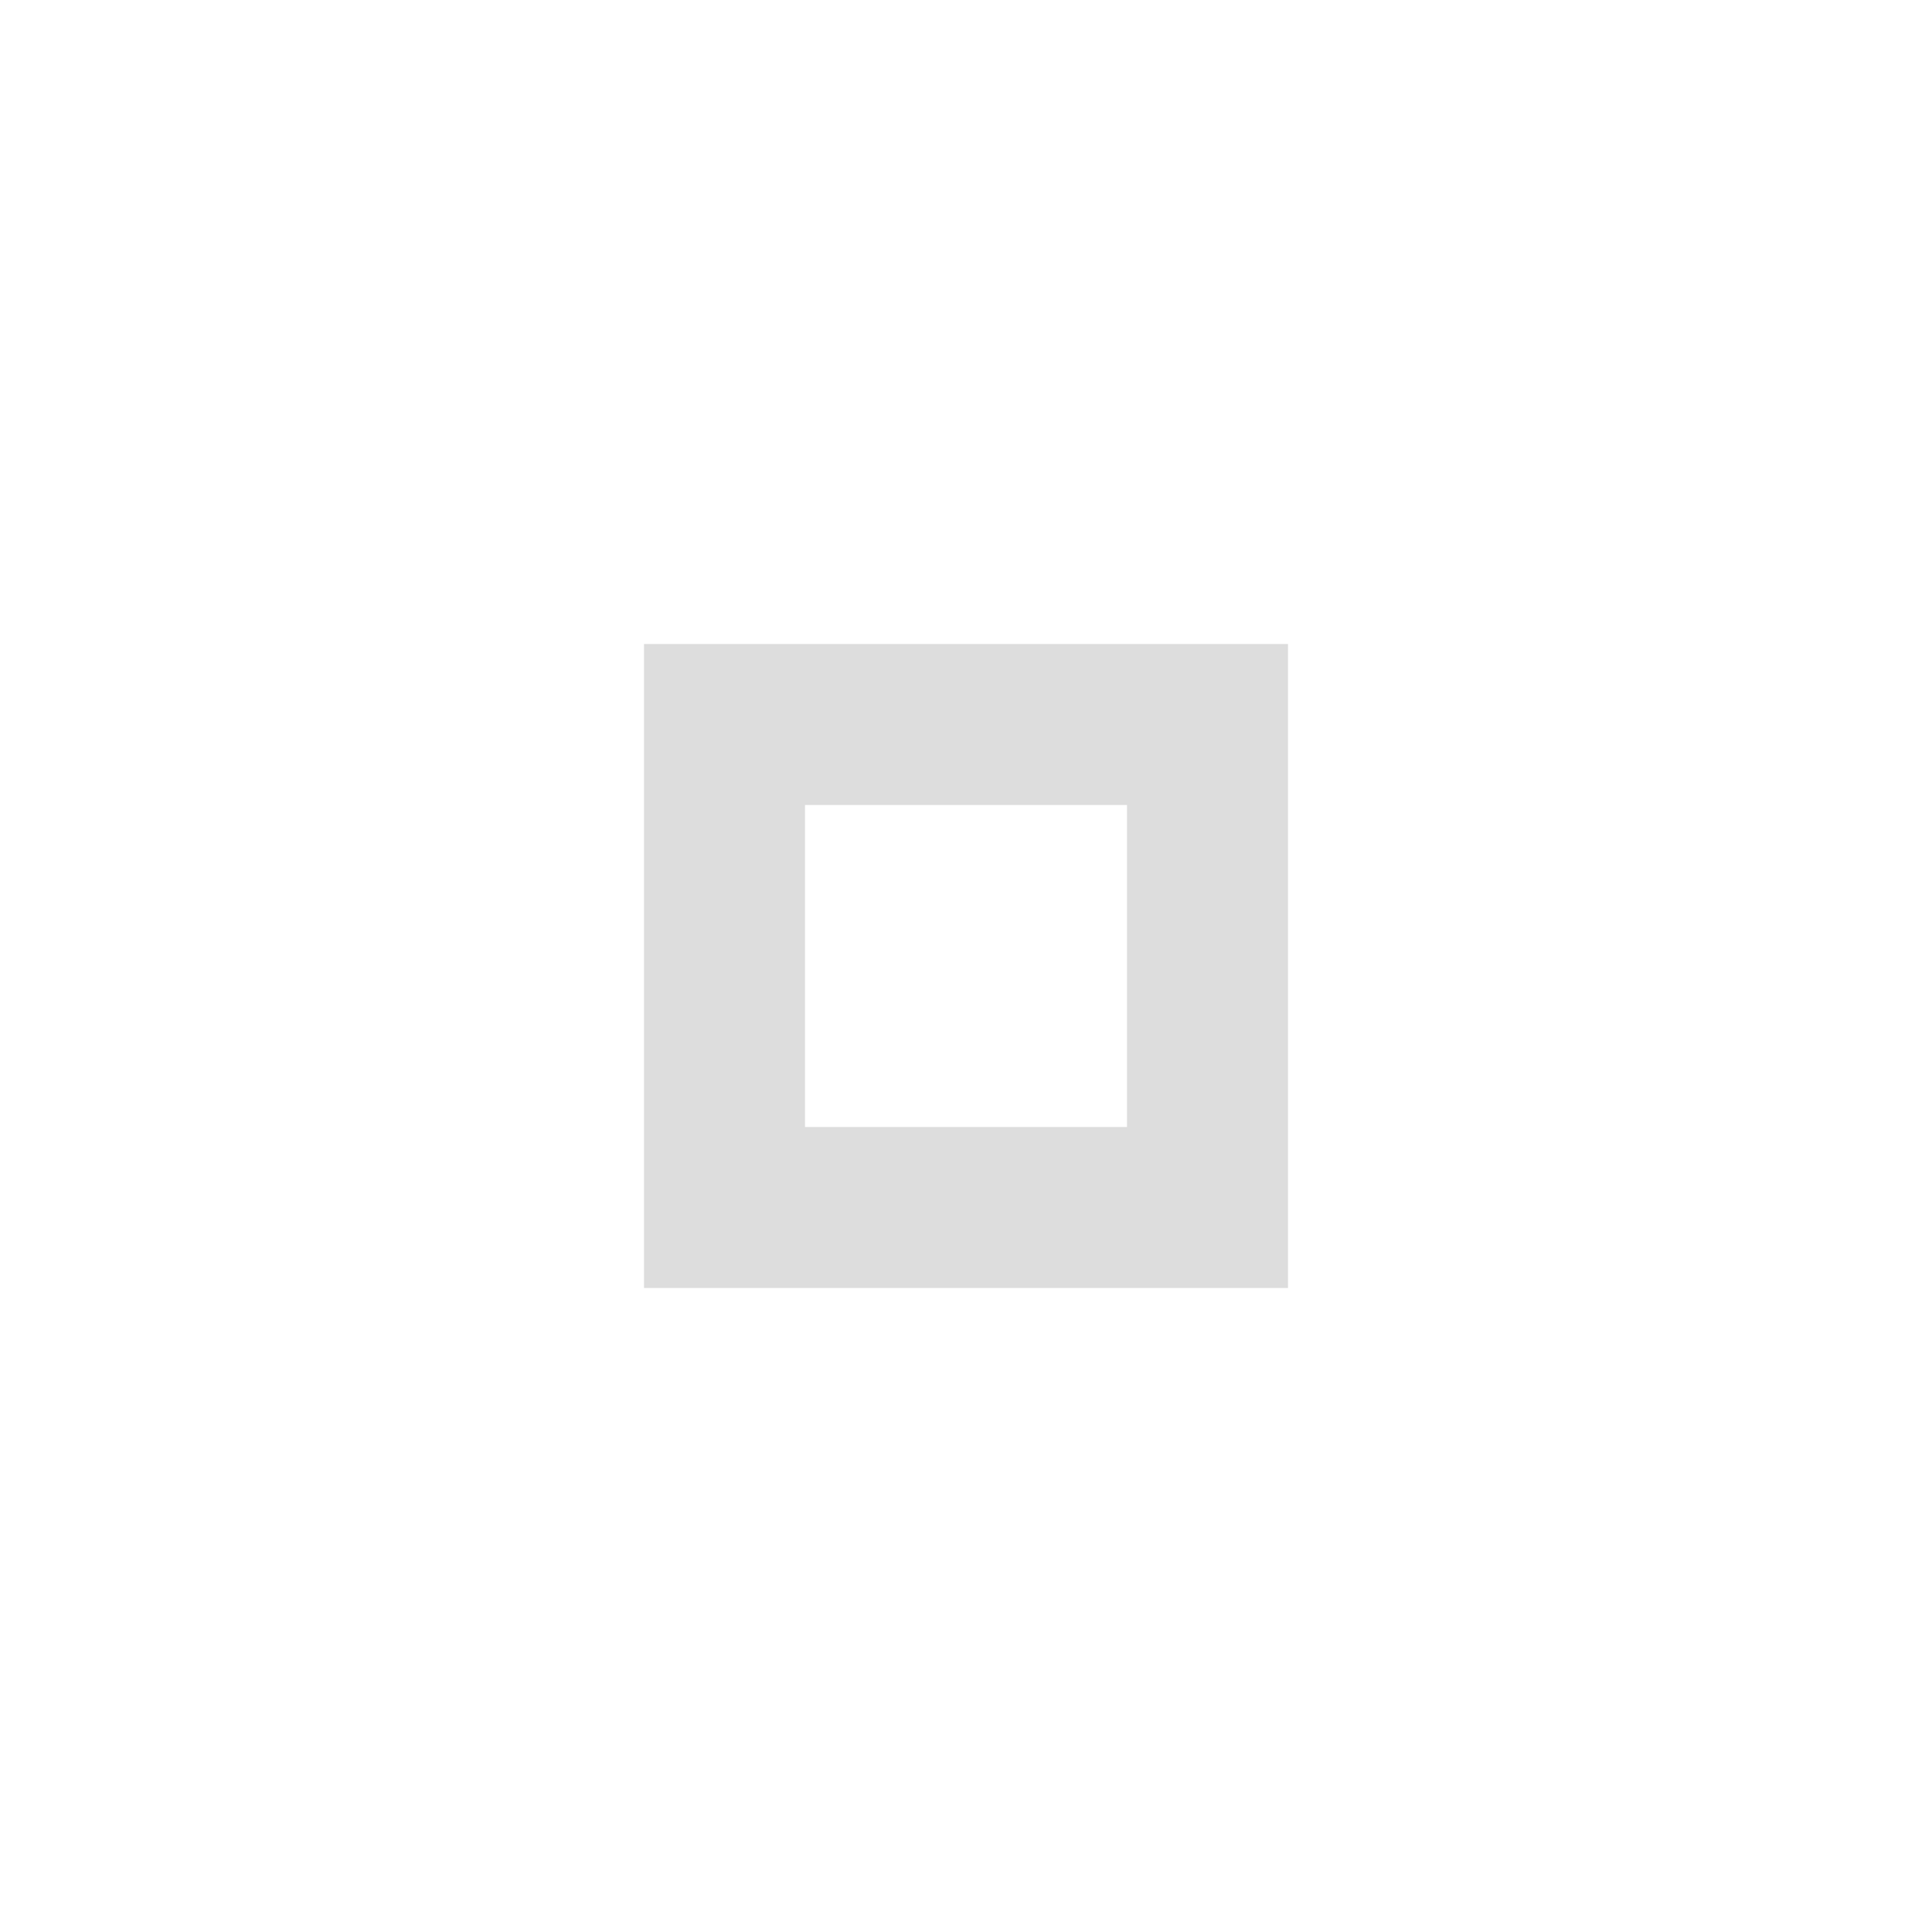
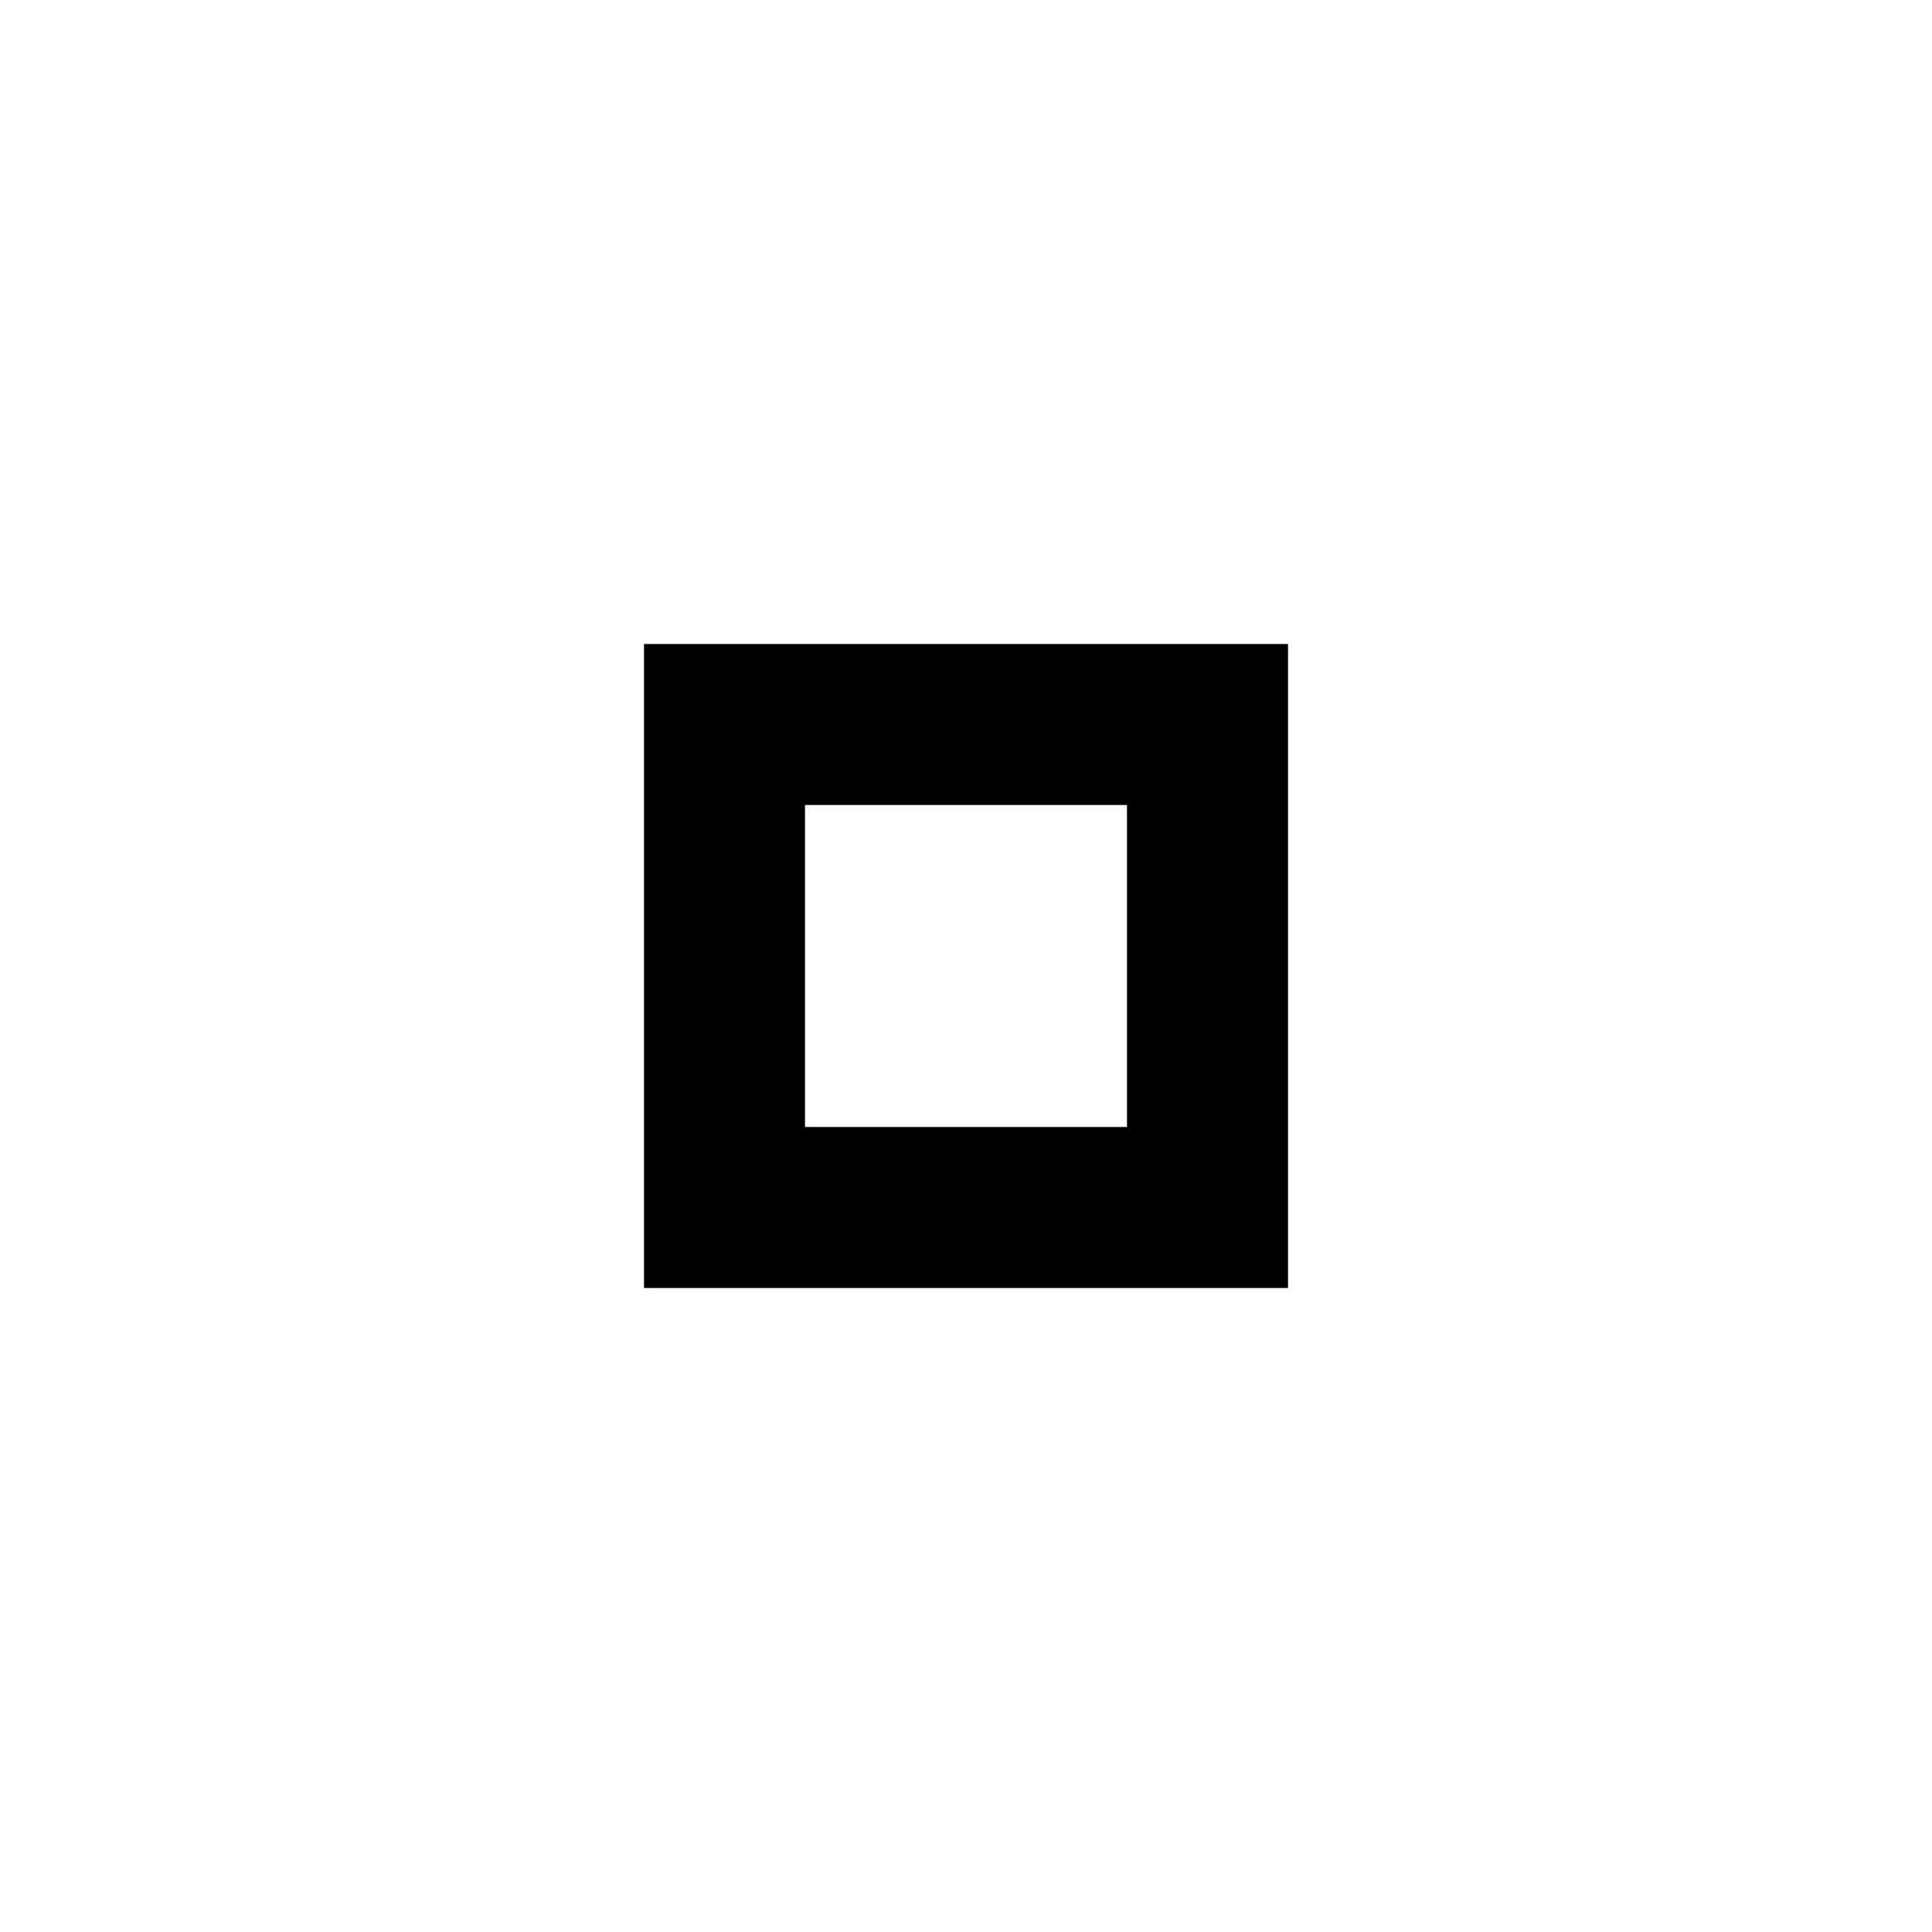
<svg xmlns="http://www.w3.org/2000/svg" version="1.1" x="0px" y="0px" width="24px" height="24px" viewBox="0 0 24 24" xml:space="preserve">
-   <path fill="#dddddd" d="M14,14h-4v-4h4V14z M16,8H8v8h8V8z" />
+   <path fill="#000000" d="M14,14h-4v-4h4V14z M16,8H8v8h8V8z" />
</svg>
